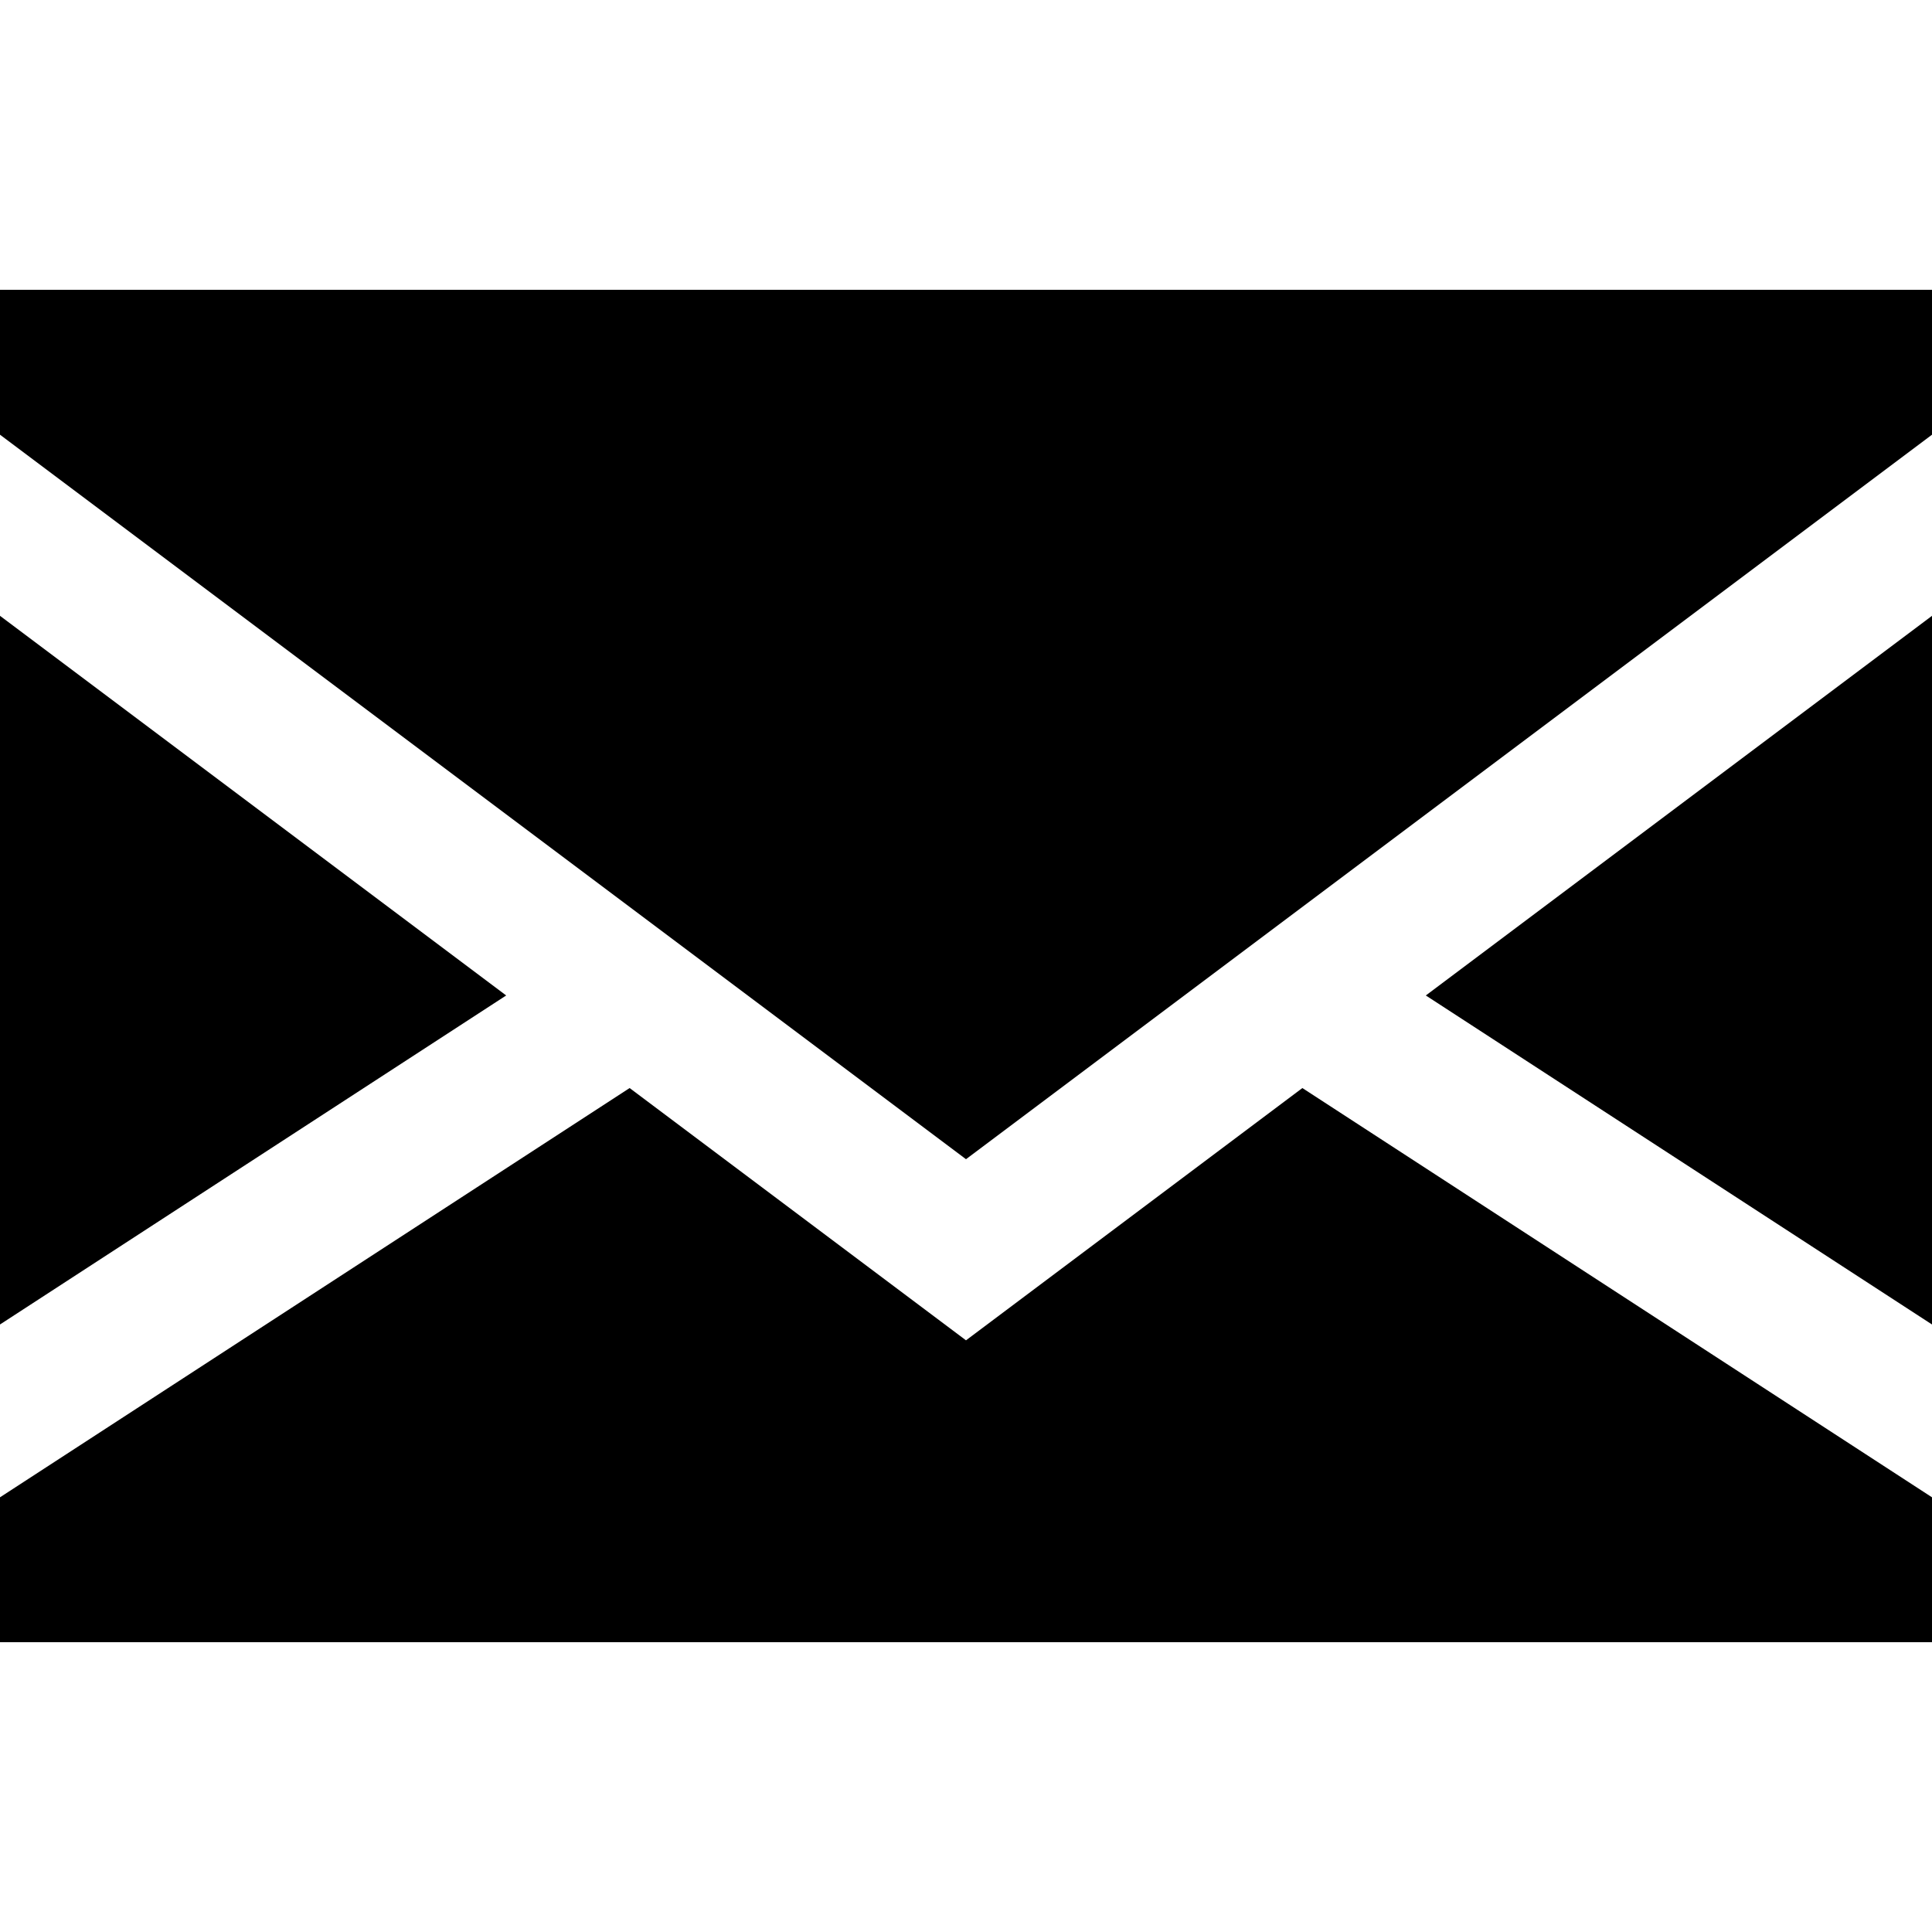
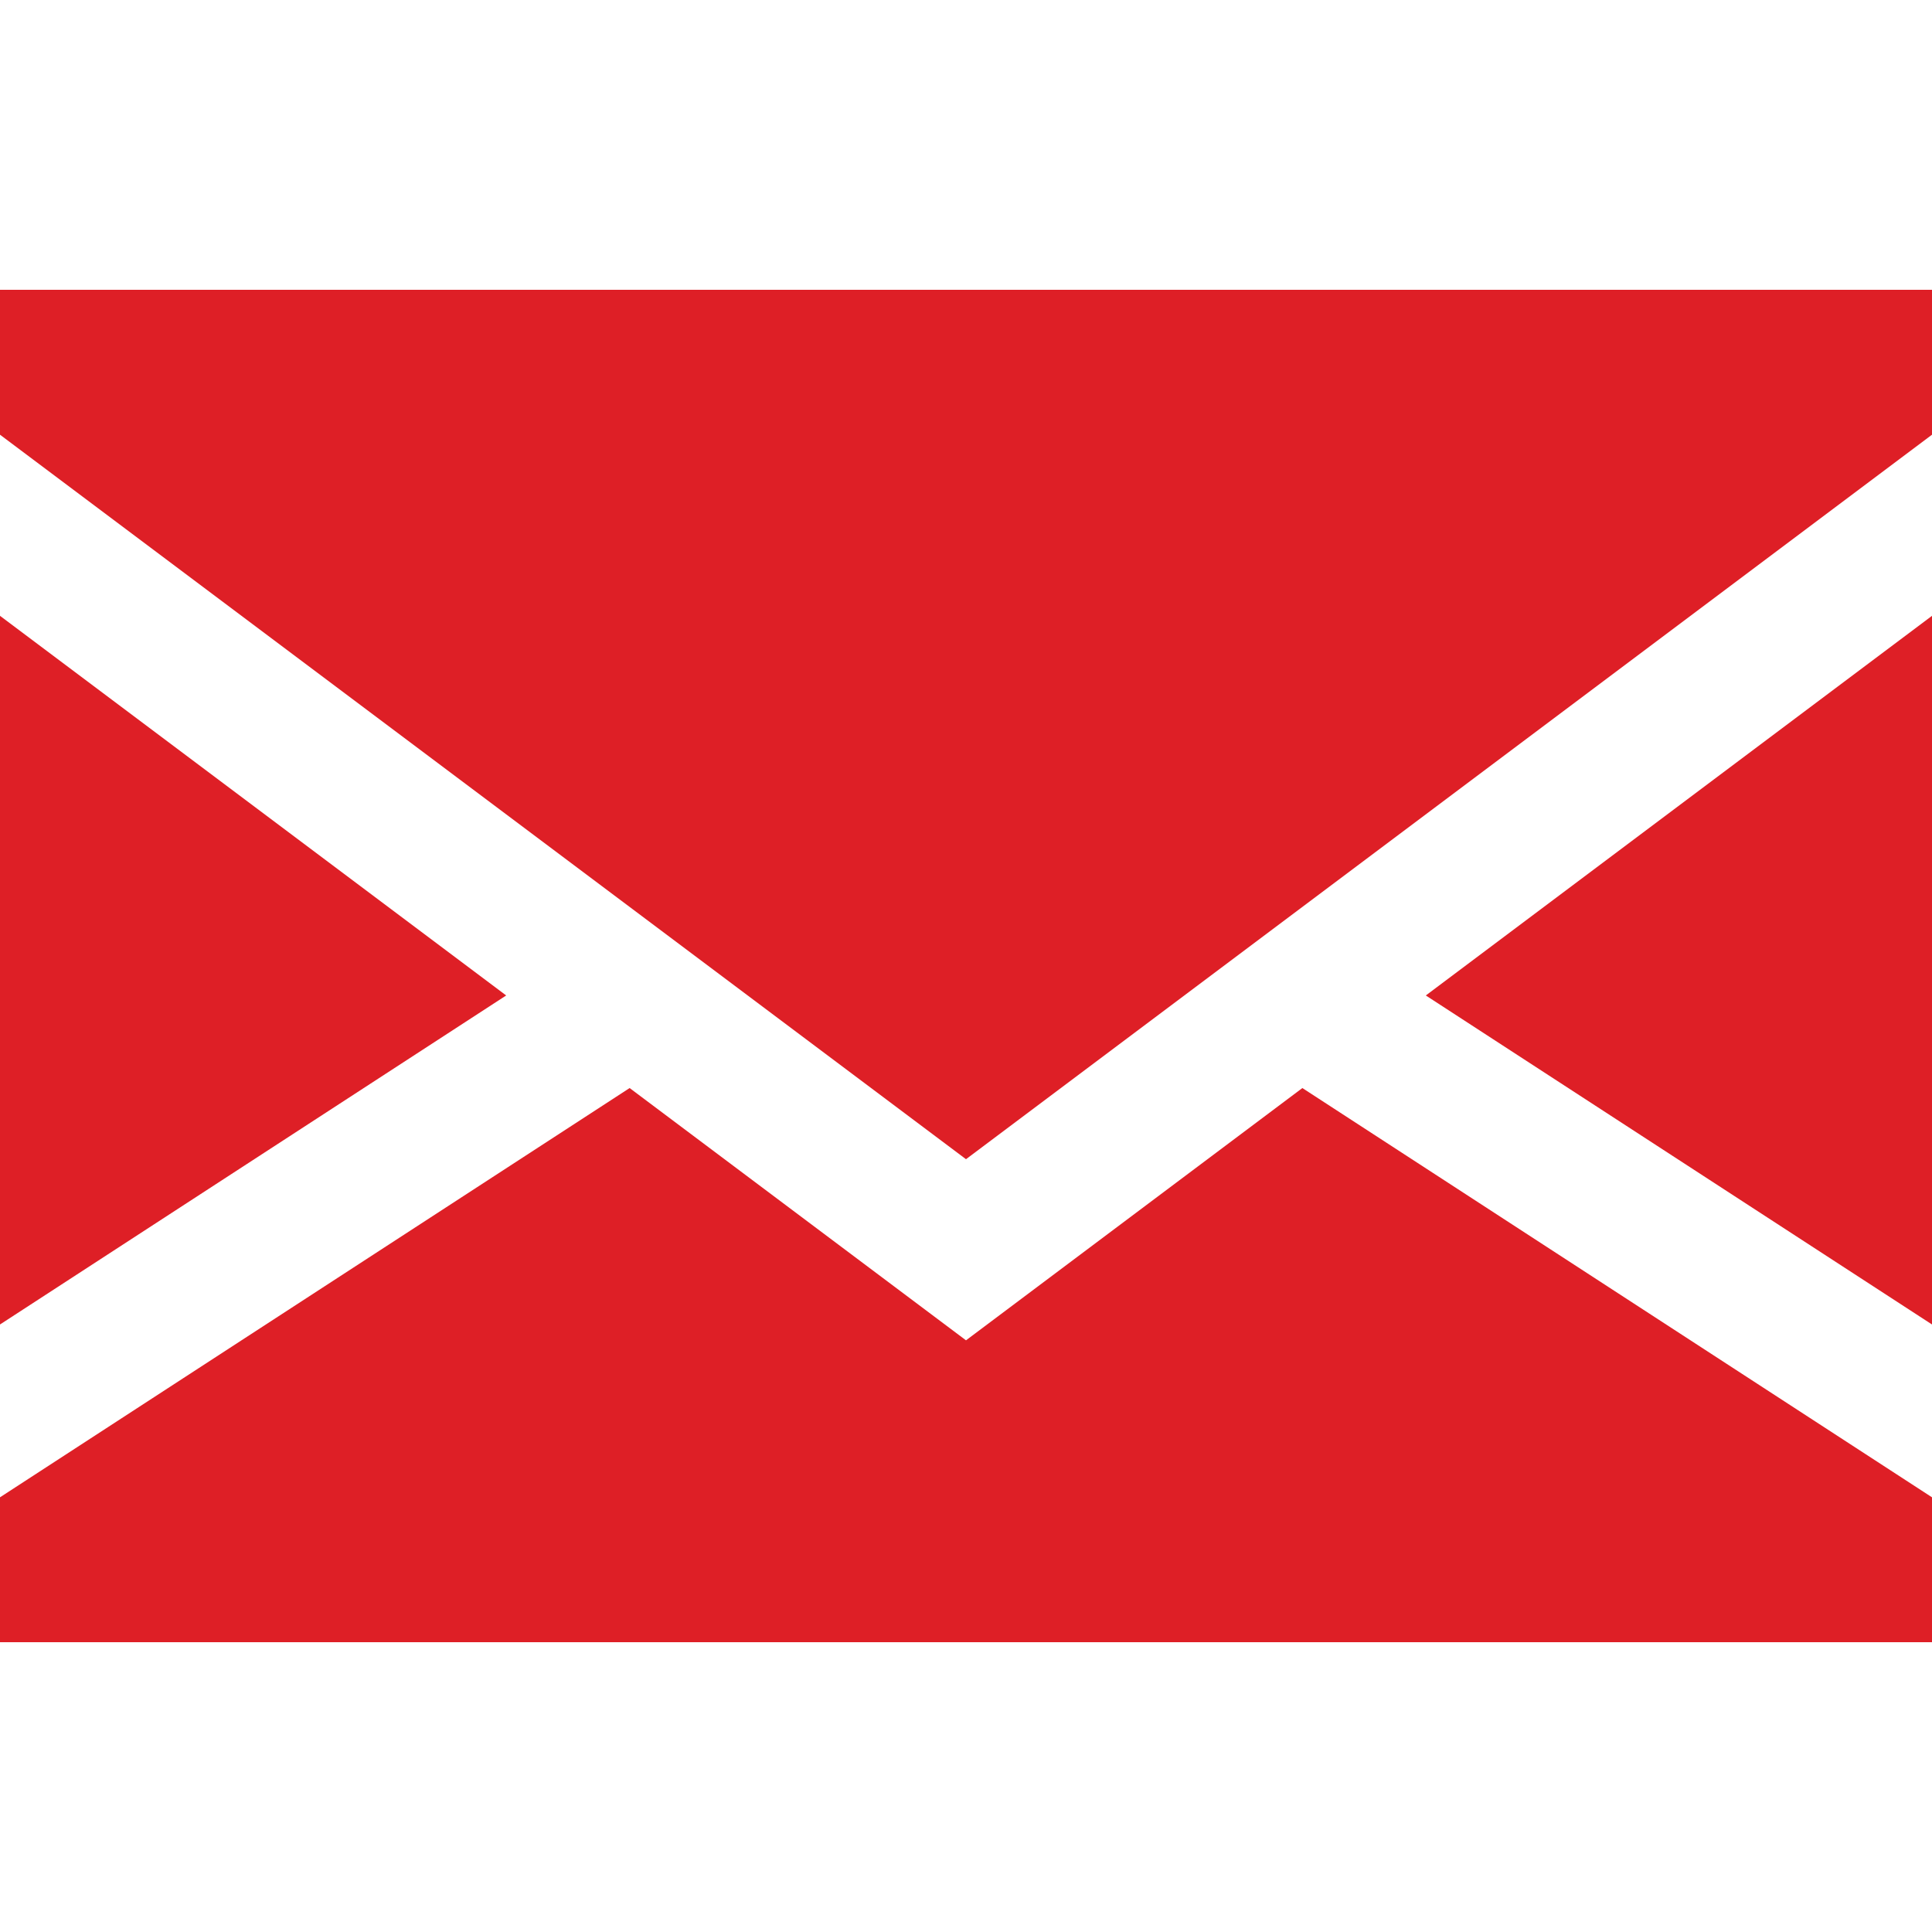
<svg xmlns="http://www.w3.org/2000/svg" version="1.1" id="Capa_1" x="0px" y="0px" viewBox="0 0 400 400" style="enable-background:new 0 0 400 400;" xml:space="preserve">
-   <g id="XMLID_1_">
+   <g class="a" id="XMLID_1_">
+     <style>.a{fill:#DE1F26;}</style>
    <polygon id="XMLID_869_" points="0,127.5 0,274.219 104.8,206.1  " />
    <polygon id="XMLID_870_" points="400,274.219 400,127.5 295.2,206.1  " />
    <polygon id="XMLID_871_" points="200,277.5 130.357,225.268 0,310 0,340 400,340 400,310 269.643,225.268  " />
    <polygon id="XMLID_872_" points="0,90 200,240 400,90 400,60 0,60  " />
  </g>
  <g>
</g>
  <g>
</g>
  <g>
</g>
  <g>
</g>
  <g>
</g>
  <g>
</g>
  <g>
</g>
  <g>
</g>
  <g>
</g>
  <g>
</g>
  <g>
</g>
  <g>
</g>
  <g>
</g>
  <g>
</g>
  <g>
</g>
</svg>
